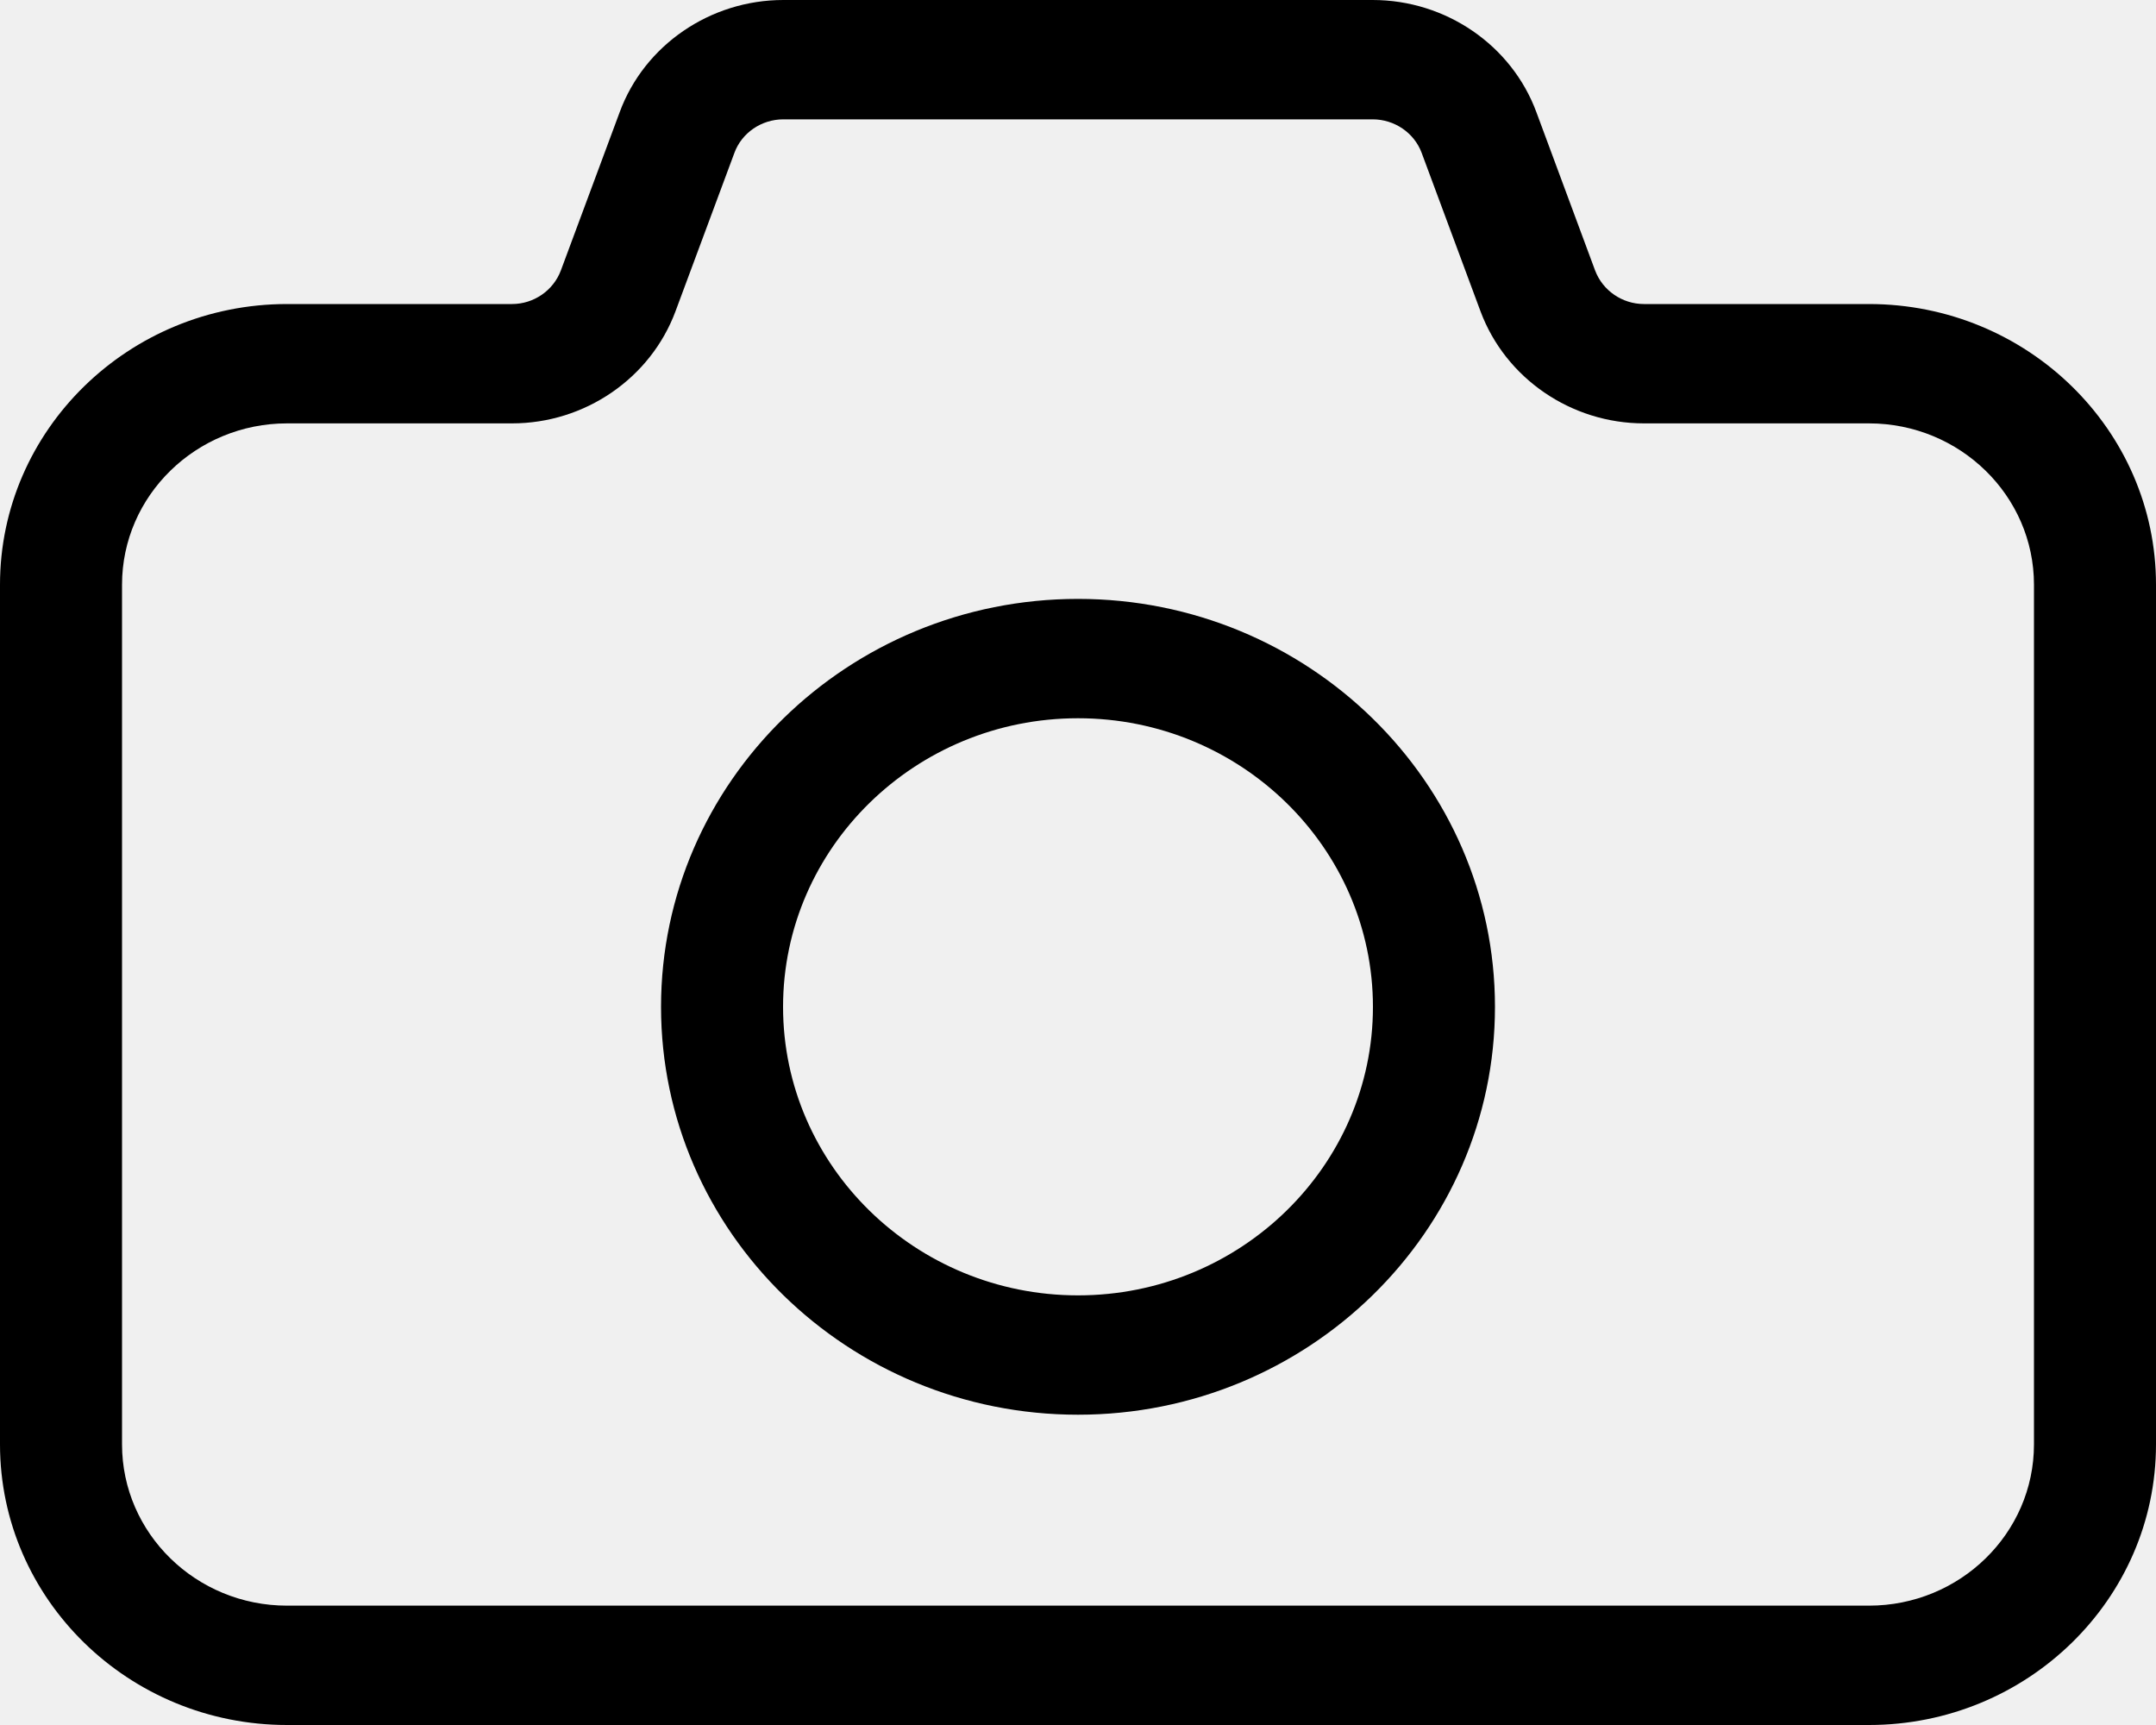
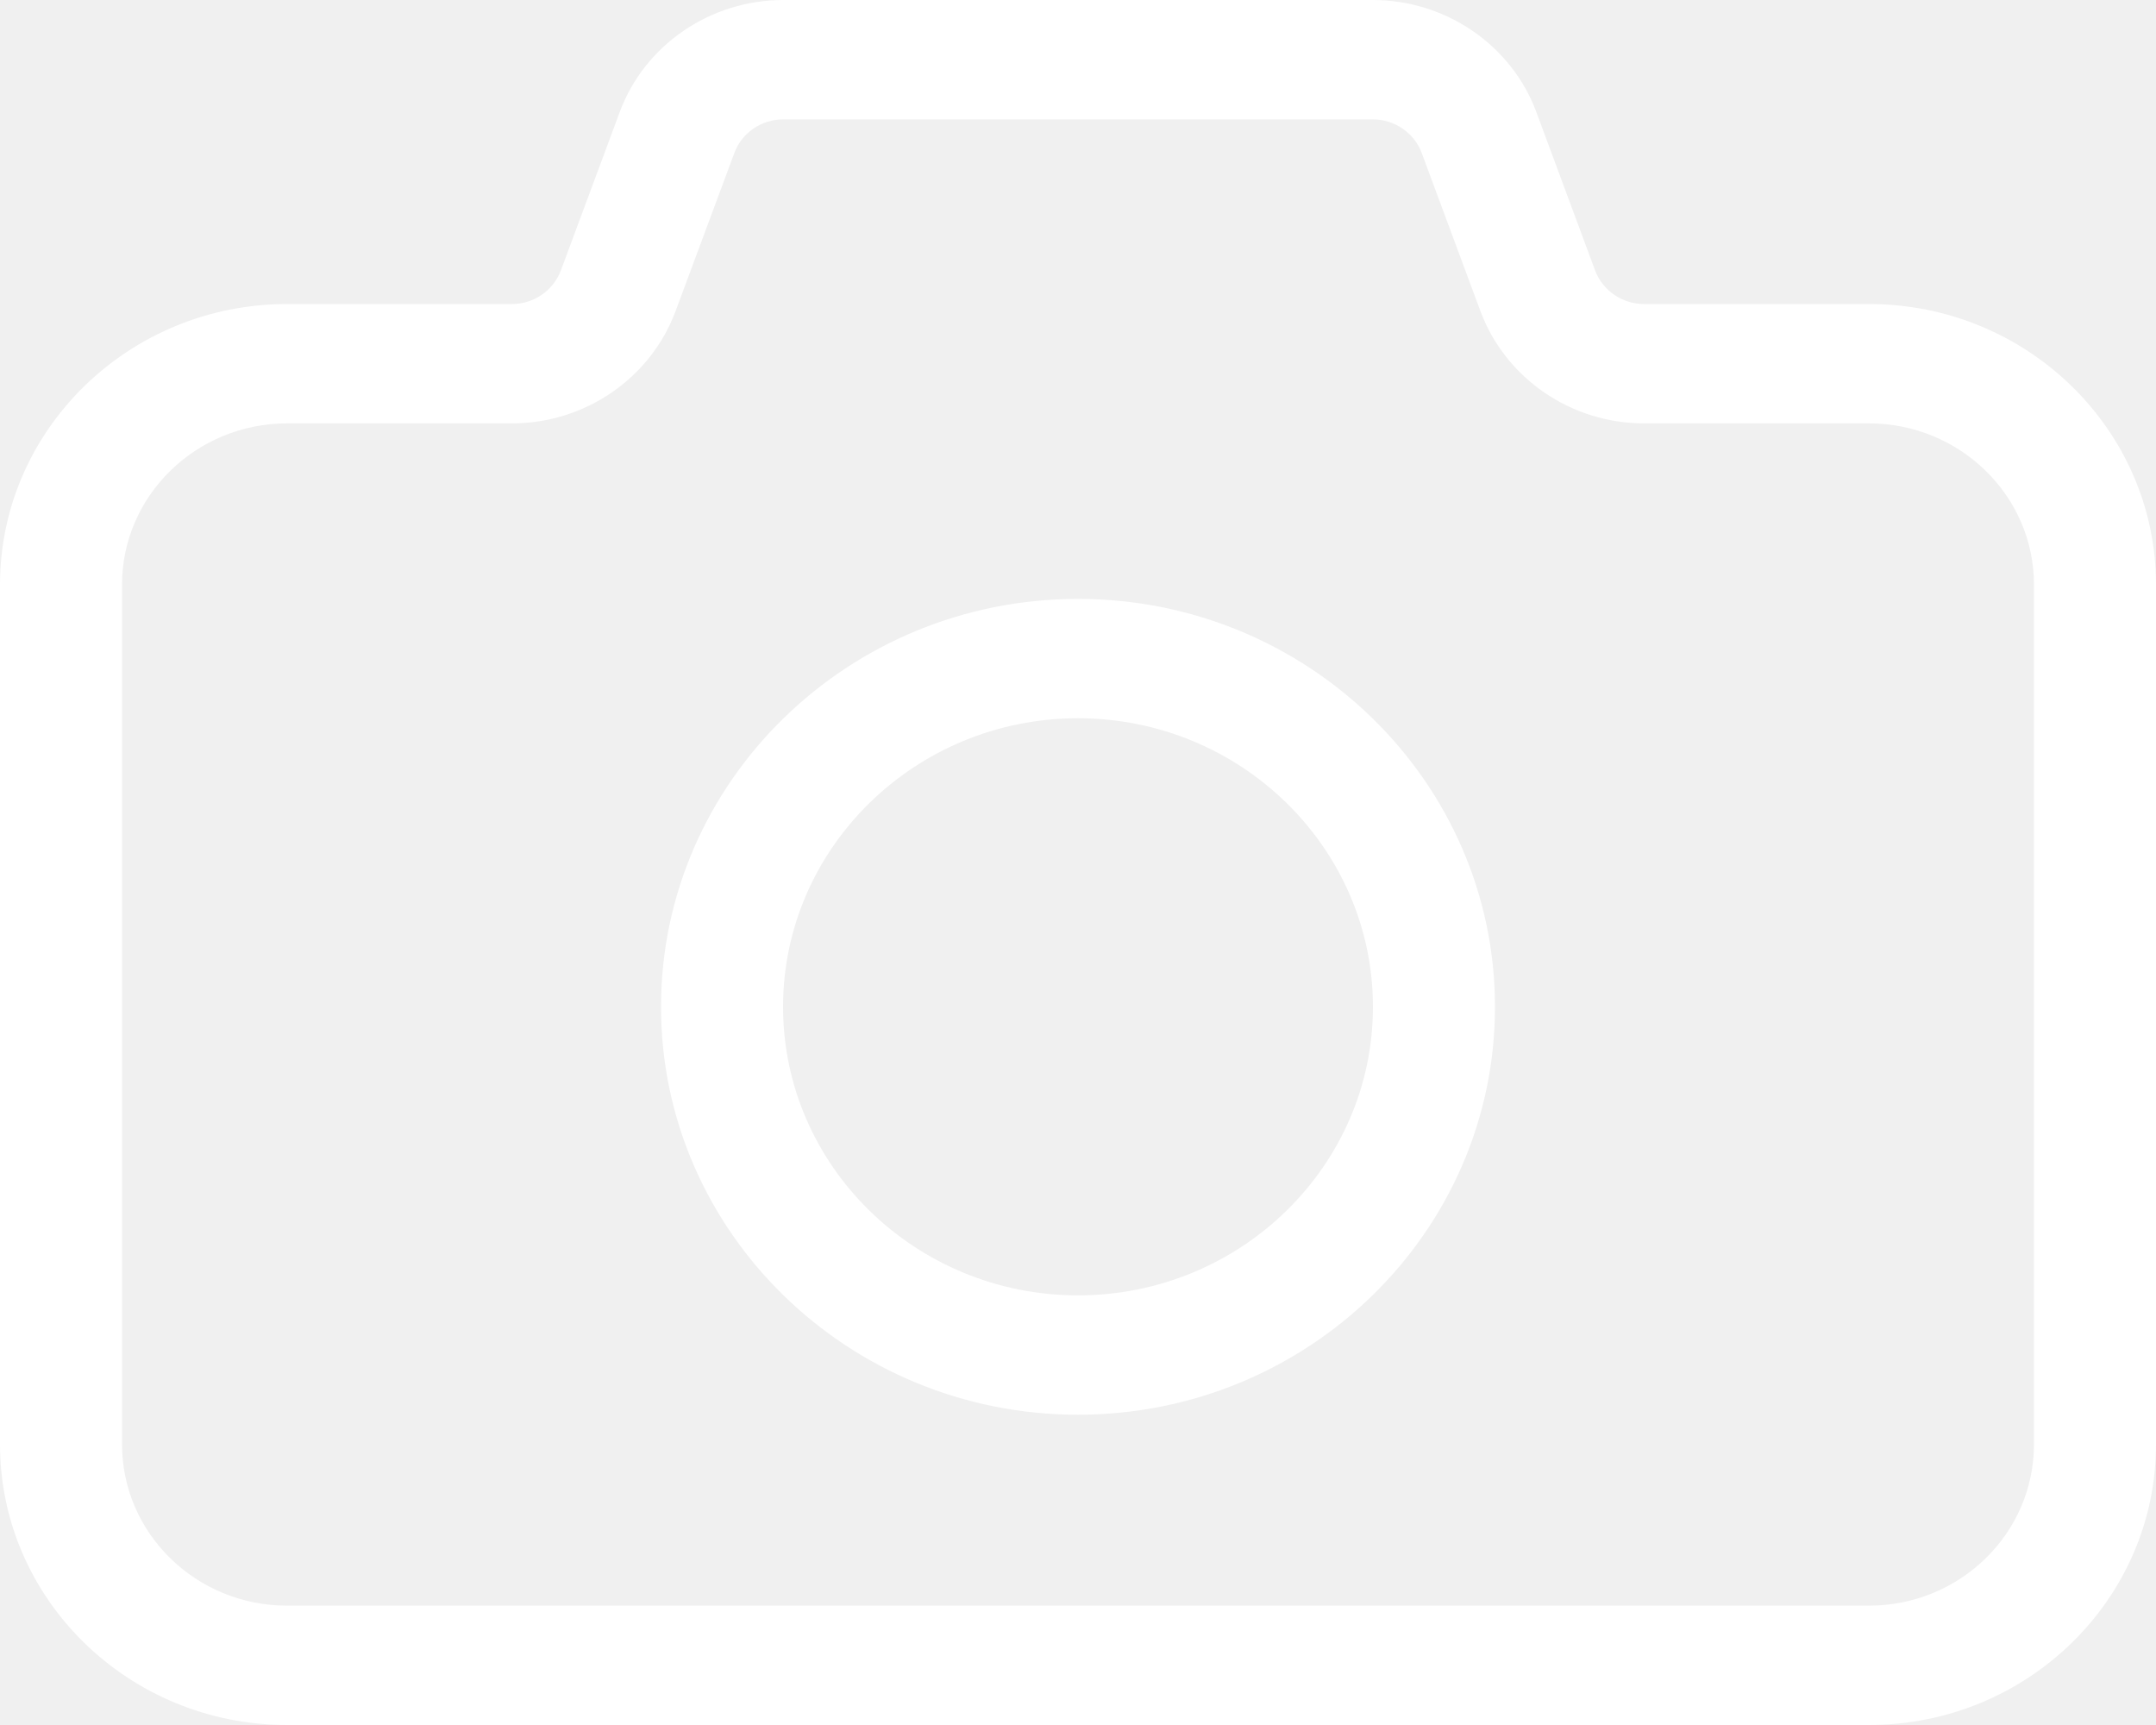
<svg xmlns="http://www.w3.org/2000/svg" width="20" height="16" viewBox="0 0 20 16" fill="none">
-   <path fill-rule="evenodd" clip-rule="evenodd" d="M10 12.015C8.492 12.015 7.264 10.814 7.264 9.339C7.264 7.863 8.492 6.662 10 6.662C11.508 6.662 12.736 7.863 12.736 9.339C12.736 10.814 11.508 12.015 10 12.015ZM10 5.555C7.867 5.555 6.132 7.253 6.132 9.339C6.132 11.425 7.867 13.122 10 13.122C12.133 13.122 13.868 11.425 13.868 9.339C13.868 7.253 12.133 5.555 10 5.555ZM18.868 13.397C18.868 14.223 18.181 14.893 17.337 14.893H2.663C1.819 14.893 1.132 14.223 1.132 13.397V5.423C1.132 4.598 1.819 3.927 2.663 3.927H4.75C5.425 3.927 6.034 3.51 6.266 2.888L6.813 1.417C6.881 1.232 7.064 1.107 7.266 1.107H12.734C12.936 1.107 13.119 1.232 13.188 1.418L13.734 2.888C13.966 3.51 14.575 3.927 15.25 3.927H17.337C18.181 3.927 18.868 4.598 18.868 5.423V13.397ZM17.337 2.82H15.25C15.049 2.82 14.867 2.695 14.797 2.509L14.252 1.04C14.022 0.418 13.411 0 12.734 0H7.266C6.589 0 5.978 0.418 5.749 1.039L5.203 2.508C5.133 2.695 4.951 2.82 4.75 2.82H2.663C1.194 2.82 0 3.988 0 5.423V13.397C0 14.833 1.194 16 2.663 16H17.337C18.806 16 20 14.833 20 13.397V5.423C20 3.988 18.806 2.82 17.337 2.82Z" fill="#000000" />
+   <path fill-rule="evenodd" clip-rule="evenodd" d="M10 12.015C8.492 12.015 7.264 10.814 7.264 9.339C7.264 7.863 8.492 6.662 10 6.662C11.508 6.662 12.736 7.863 12.736 9.339C12.736 10.814 11.508 12.015 10 12.015ZM10 5.555C7.867 5.555 6.132 7.253 6.132 9.339C6.132 11.425 7.867 13.122 10 13.122C12.133 13.122 13.868 11.425 13.868 9.339C13.868 7.253 12.133 5.555 10 5.555ZM18.868 13.397C18.868 14.223 18.181 14.893 17.337 14.893H2.663C1.819 14.893 1.132 14.223 1.132 13.397V5.423C1.132 4.598 1.819 3.927 2.663 3.927H4.75C5.425 3.927 6.034 3.51 6.266 2.888L6.813 1.417C6.881 1.232 7.064 1.107 7.266 1.107H12.734C12.936 1.107 13.119 1.232 13.188 1.418L13.734 2.888C13.966 3.51 14.575 3.927 15.25 3.927H17.337C18.181 3.927 18.868 4.598 18.868 5.423V13.397ZM17.337 2.82H15.25C15.049 2.82 14.867 2.695 14.797 2.509L14.252 1.04C14.022 0.418 13.411 0 12.734 0H7.266C6.589 0 5.978 0.418 5.749 1.039L5.203 2.508C5.133 2.695 4.951 2.82 4.75 2.82H2.663C1.194 2.82 0 3.988 0 5.423V13.397C0 14.833 1.194 16 2.663 16H17.337C18.806 16 20 14.833 20 13.397V5.423C20 3.988 18.806 2.82 17.337 2.82Z" fill="#FFFFFF" />
</svg>
